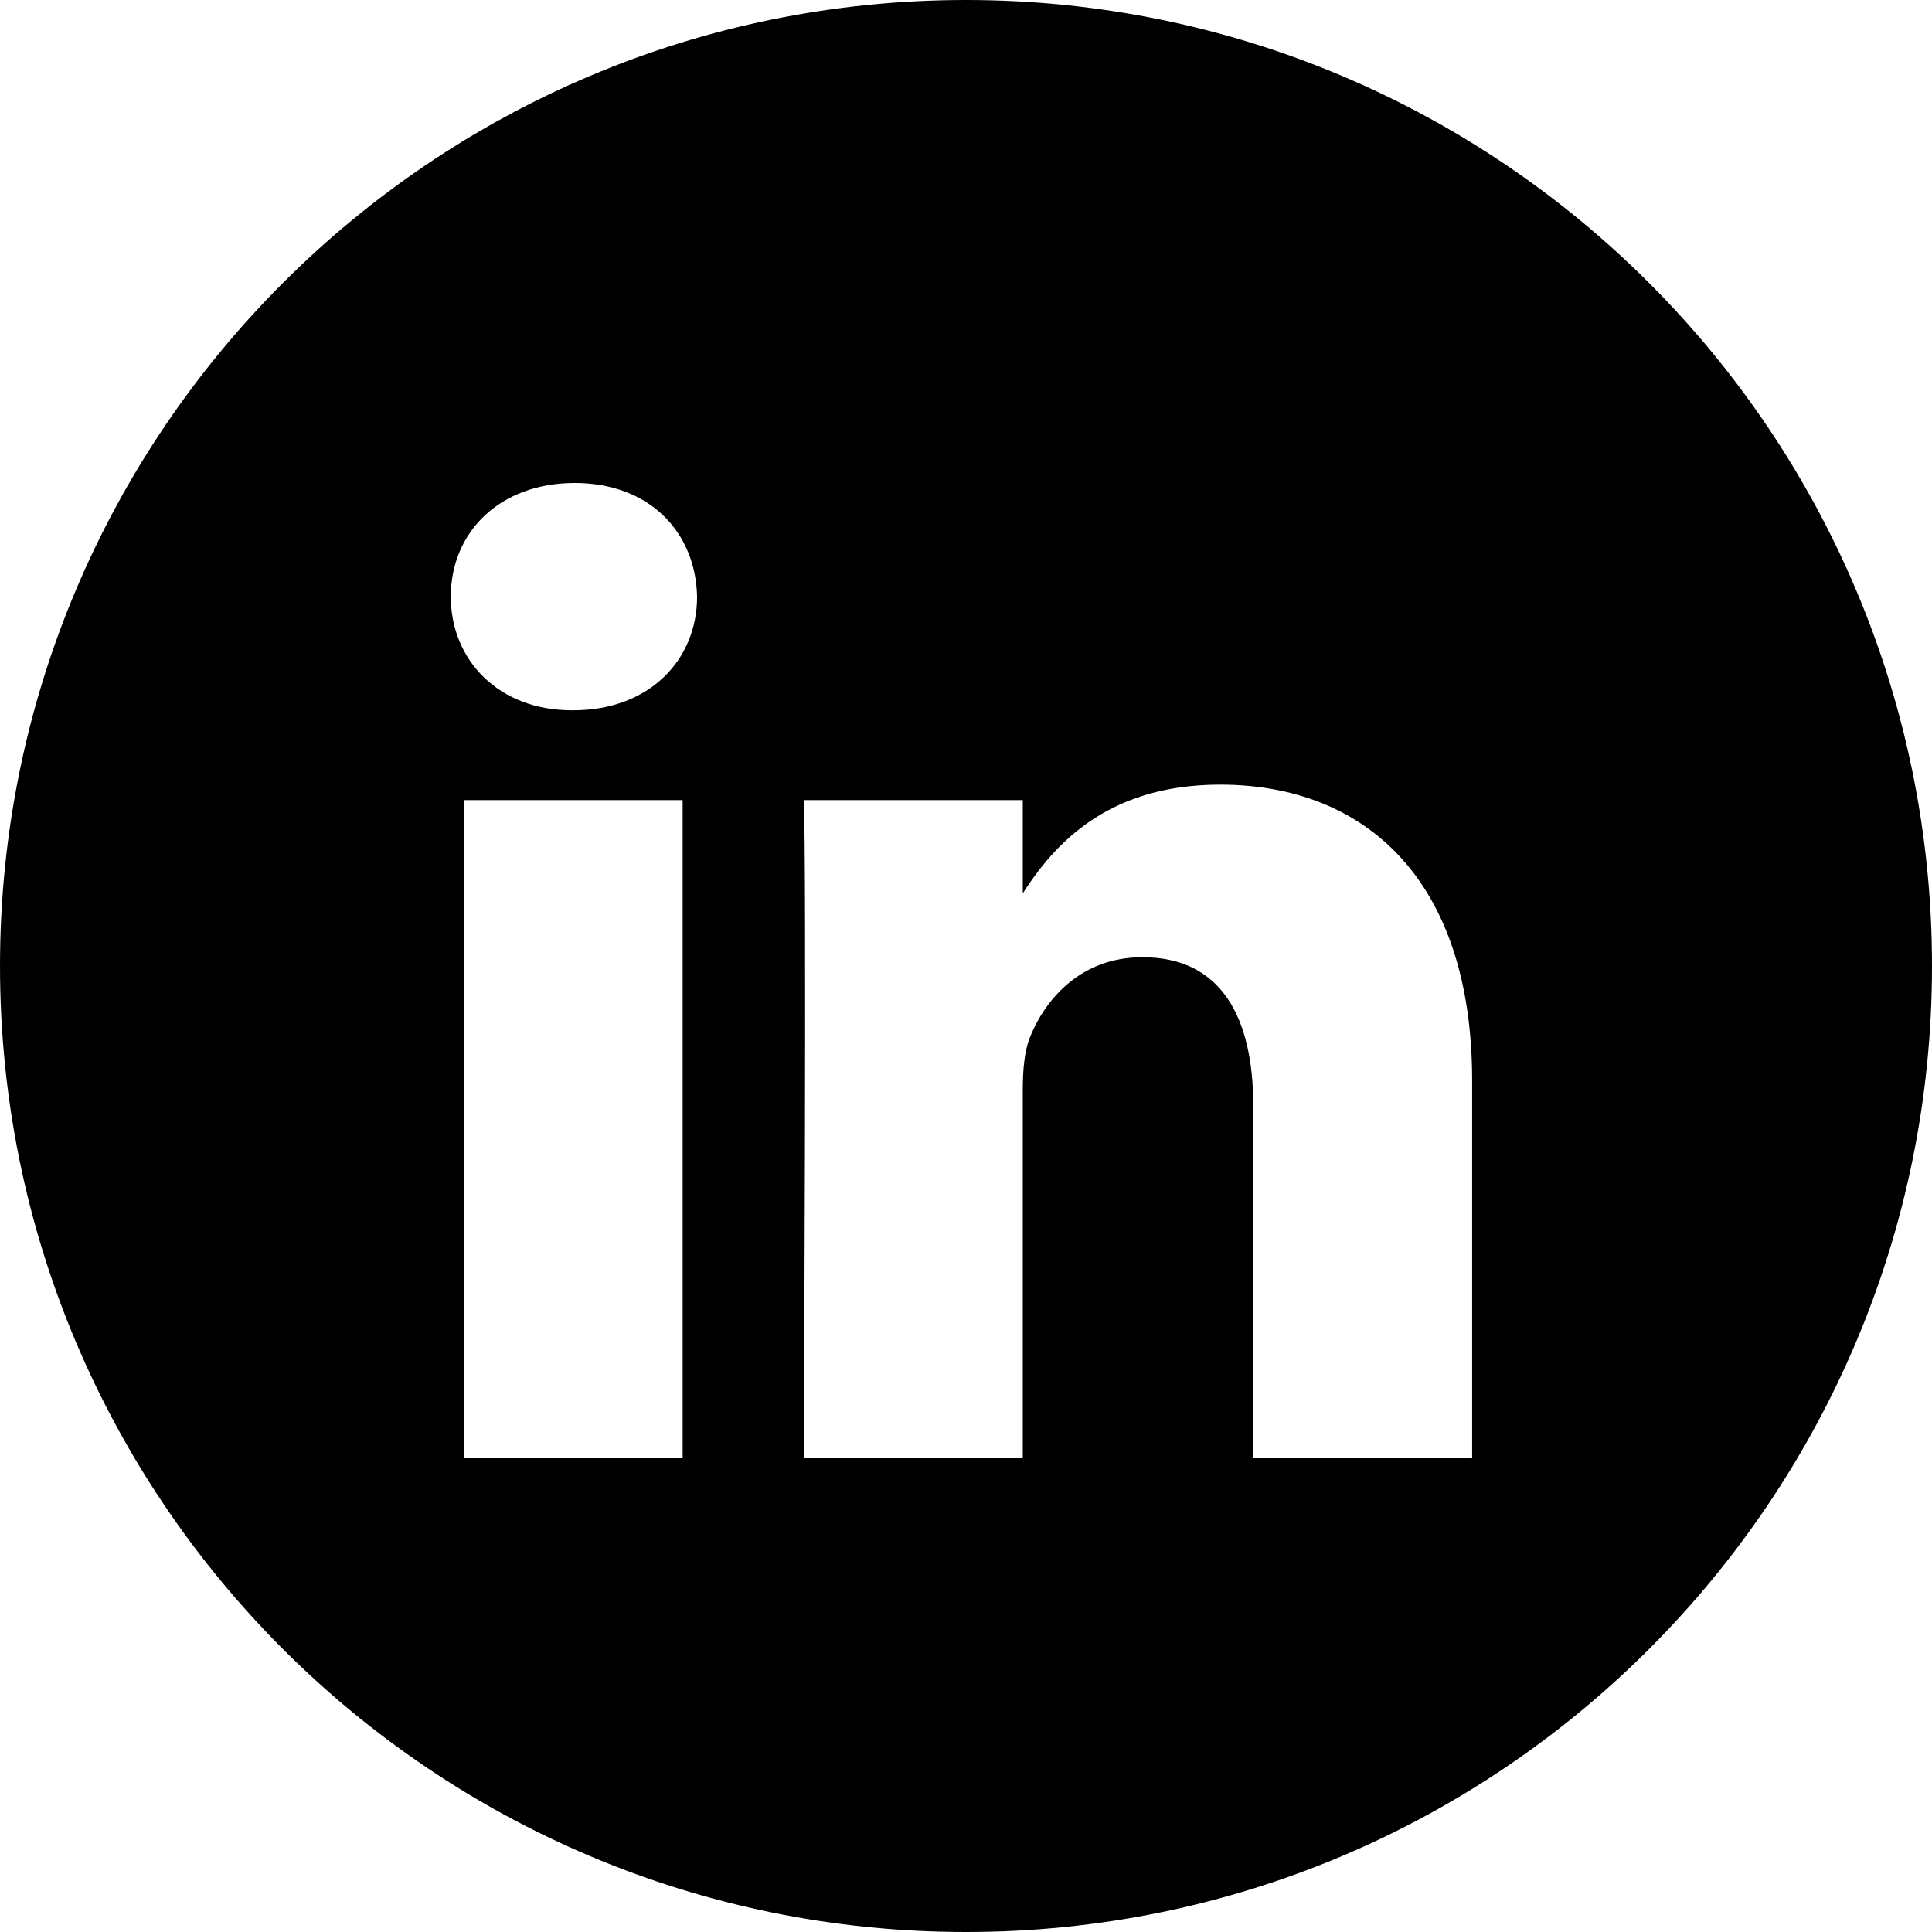
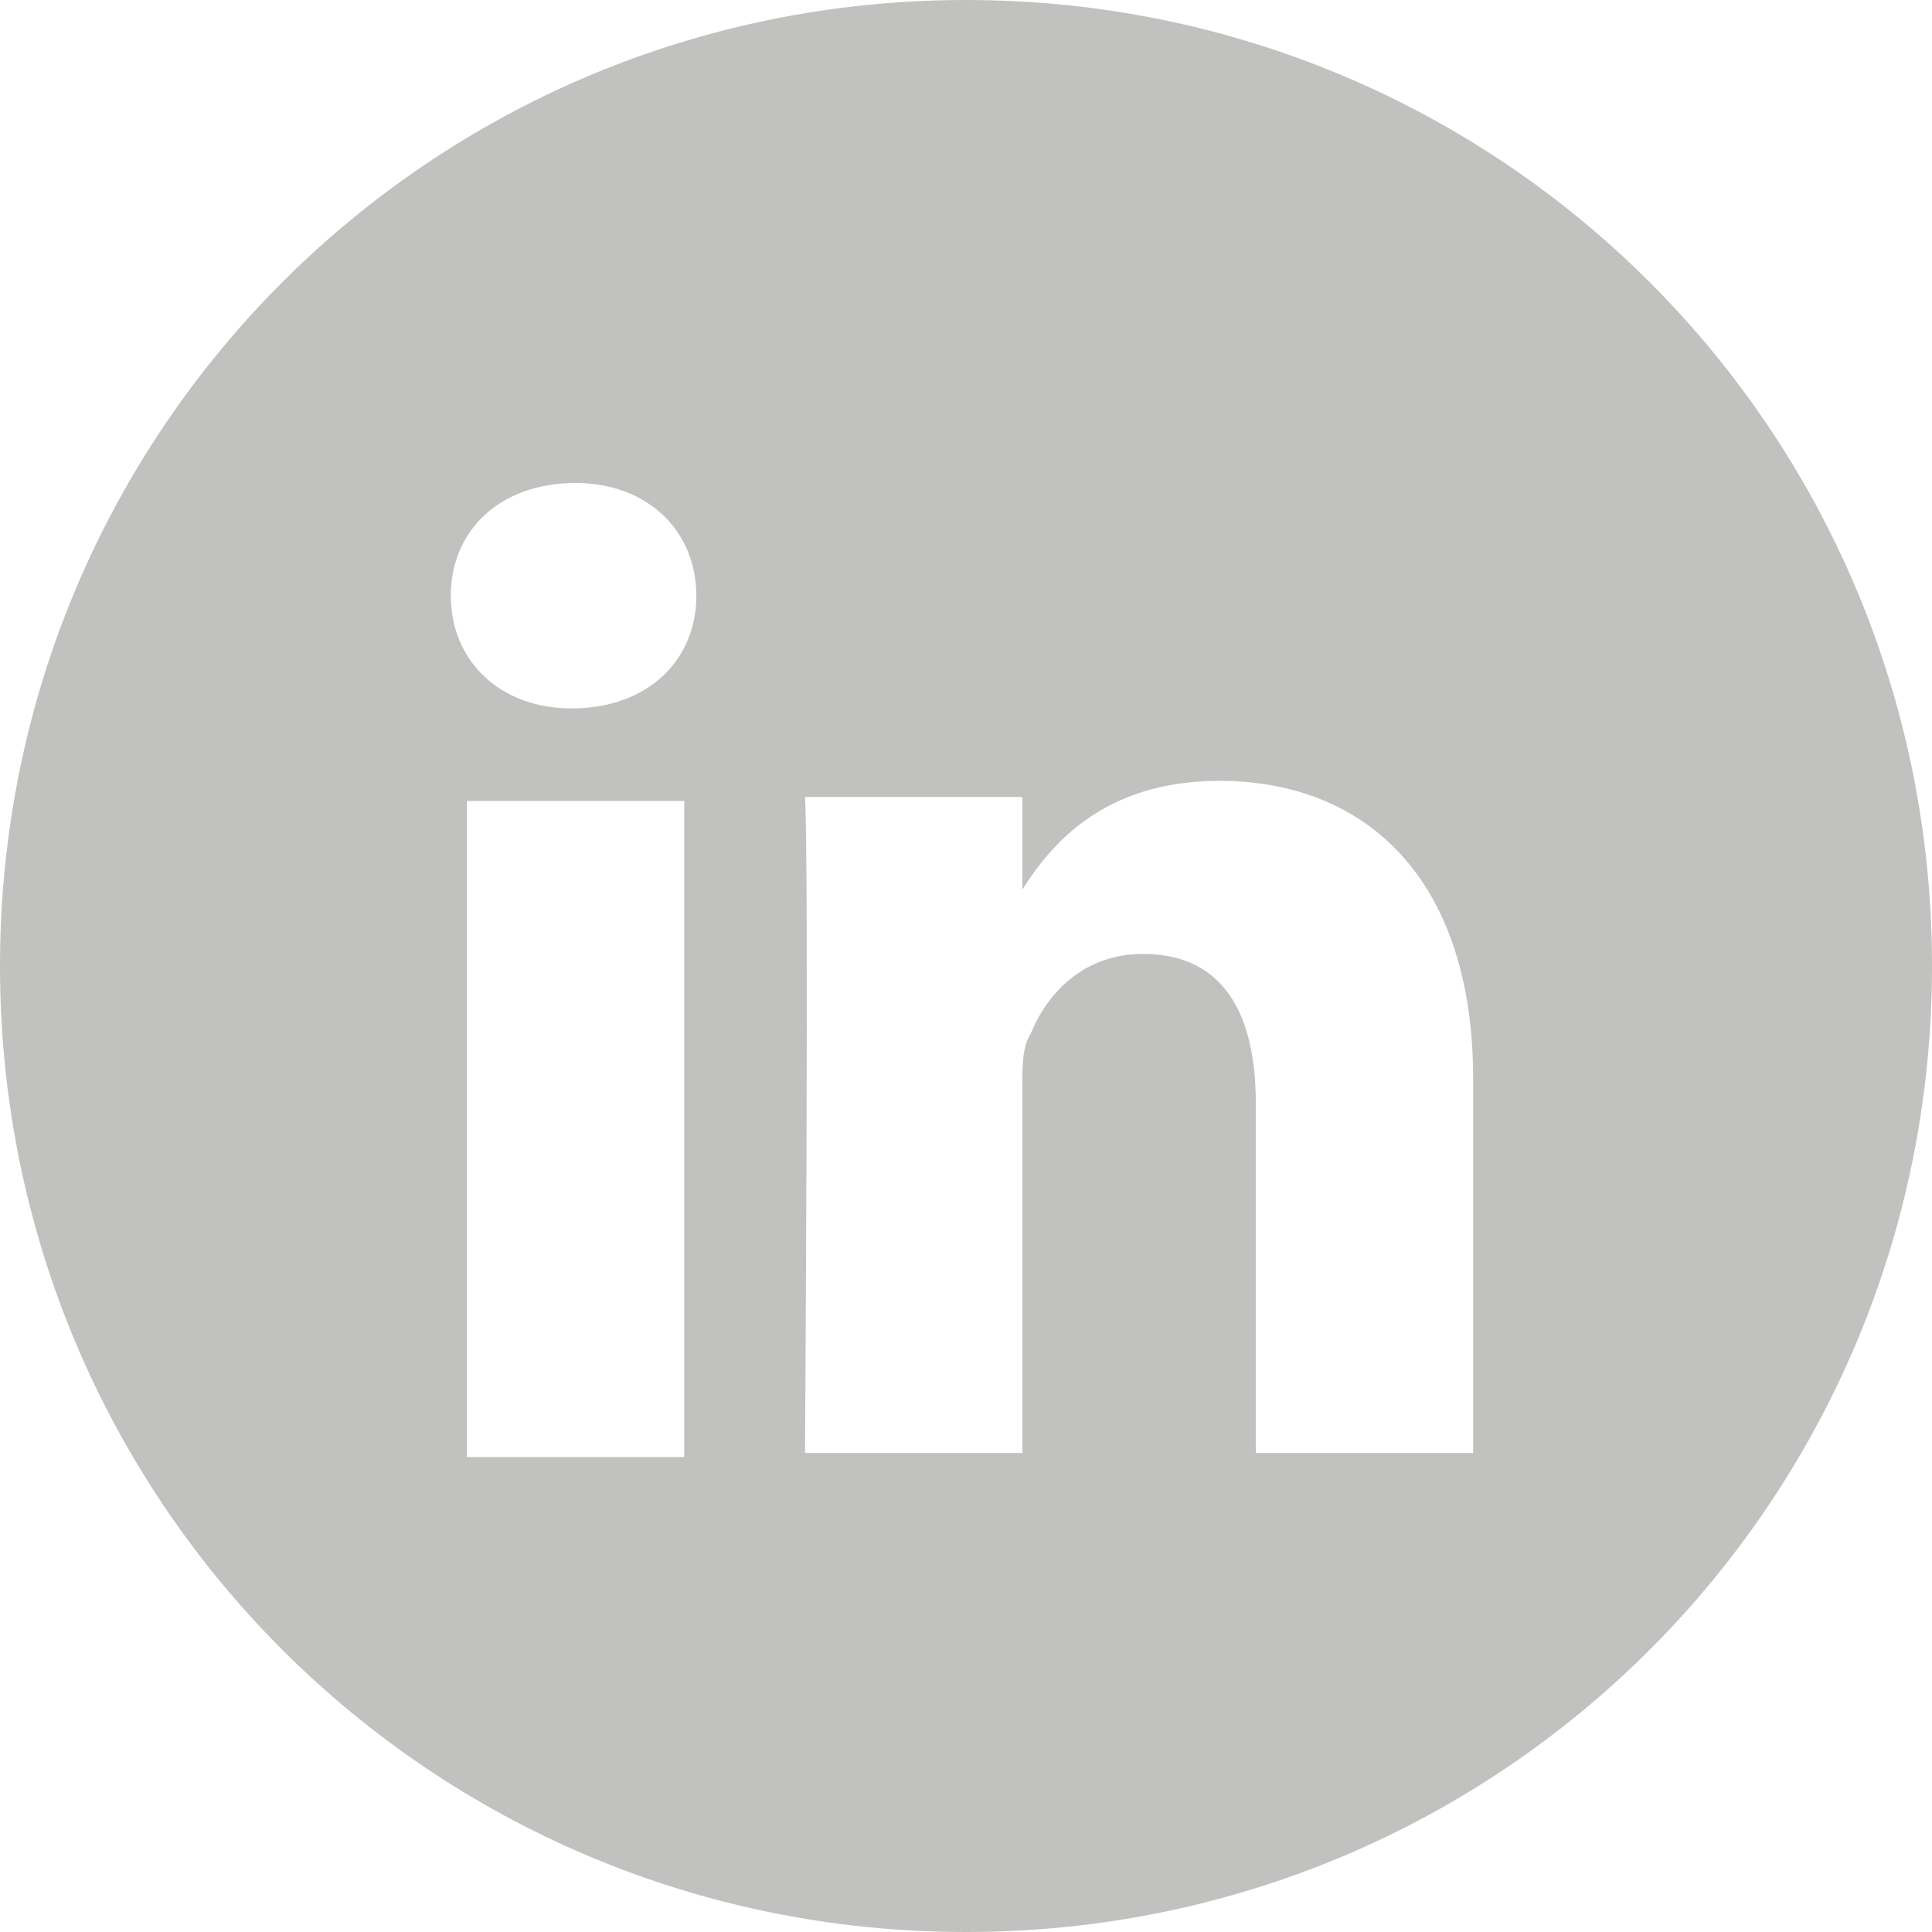
- <svg xmlns="http://www.w3.org/2000/svg" width="48" height="48" viewBox="0 0 48 48" fill="none">
-   <path fill-rule="evenodd" clip-rule="evenodd" d="M0 24C0 10.745 10.745 0 24 0C37.255 0 48 10.745 48 24C48 37.255 37.255 48 24 48C10.745 48 0 37.255 0 24ZM16.96 19.878H11.522V36.22H16.96V19.878ZM17.319 14.823C17.284 13.22 16.138 12 14.277 12C12.416 12 11.2 13.22 11.2 14.823C11.2 16.392 12.38 17.647 14.206 17.647H14.241C16.138 17.647 17.319 16.392 17.319 14.823ZM36.575 26.85C36.575 21.83 33.892 19.494 30.313 19.494C27.425 19.494 26.133 21.08 25.411 22.193V19.878H19.971C20.043 21.412 19.971 36.22 19.971 36.22H25.411V27.093C25.411 26.605 25.446 26.118 25.59 25.768C25.983 24.792 26.878 23.782 28.381 23.782C30.349 23.782 31.137 25.281 31.137 27.477V36.22H36.575L36.575 26.85Z" fill="black" />
+ <svg xmlns="http://www.w3.org/2000/svg" version="1.1" id="Capa_1" x="0px" y="0px" viewBox="0 0 48 48" style="enable-background:new 0 0 48 48;" xml:space="preserve">
+   <style type="text/css">
+ 	.st0{fill-rule:evenodd;clip-rule:evenodd;fill:#C1C1C0;}
+ </style>
+   <path class="st0" d="M0,24C0,10.7,10.7,0,24,0s24,10.7,24,24S37.3,48,24,48S0,37.3,0,24z M17,19.9h-5.4v16.3H17V19.9z M17.3,14.8  c0-1.6-1.2-2.8-3-2.8c-1.9,0-3.1,1.2-3.1,2.8c0,1.6,1.2,2.8,3,2.8h0C16.1,17.6,17.3,16.4,17.3,14.8z M36.6,26.8c0-5-2.7-7.4-6.3-7.4  c-2.9,0-4.2,1.6-4.9,2.7v-2.3H20c0.1,1.5,0,16.3,0,16.3h5.4v-9.1c0-0.5,0-1,0.2-1.3c0.4-1,1.3-2,2.8-2c2,0,2.8,1.5,2.8,3.7v8.7h5.4  L36.6,26.8z" />
</svg>
